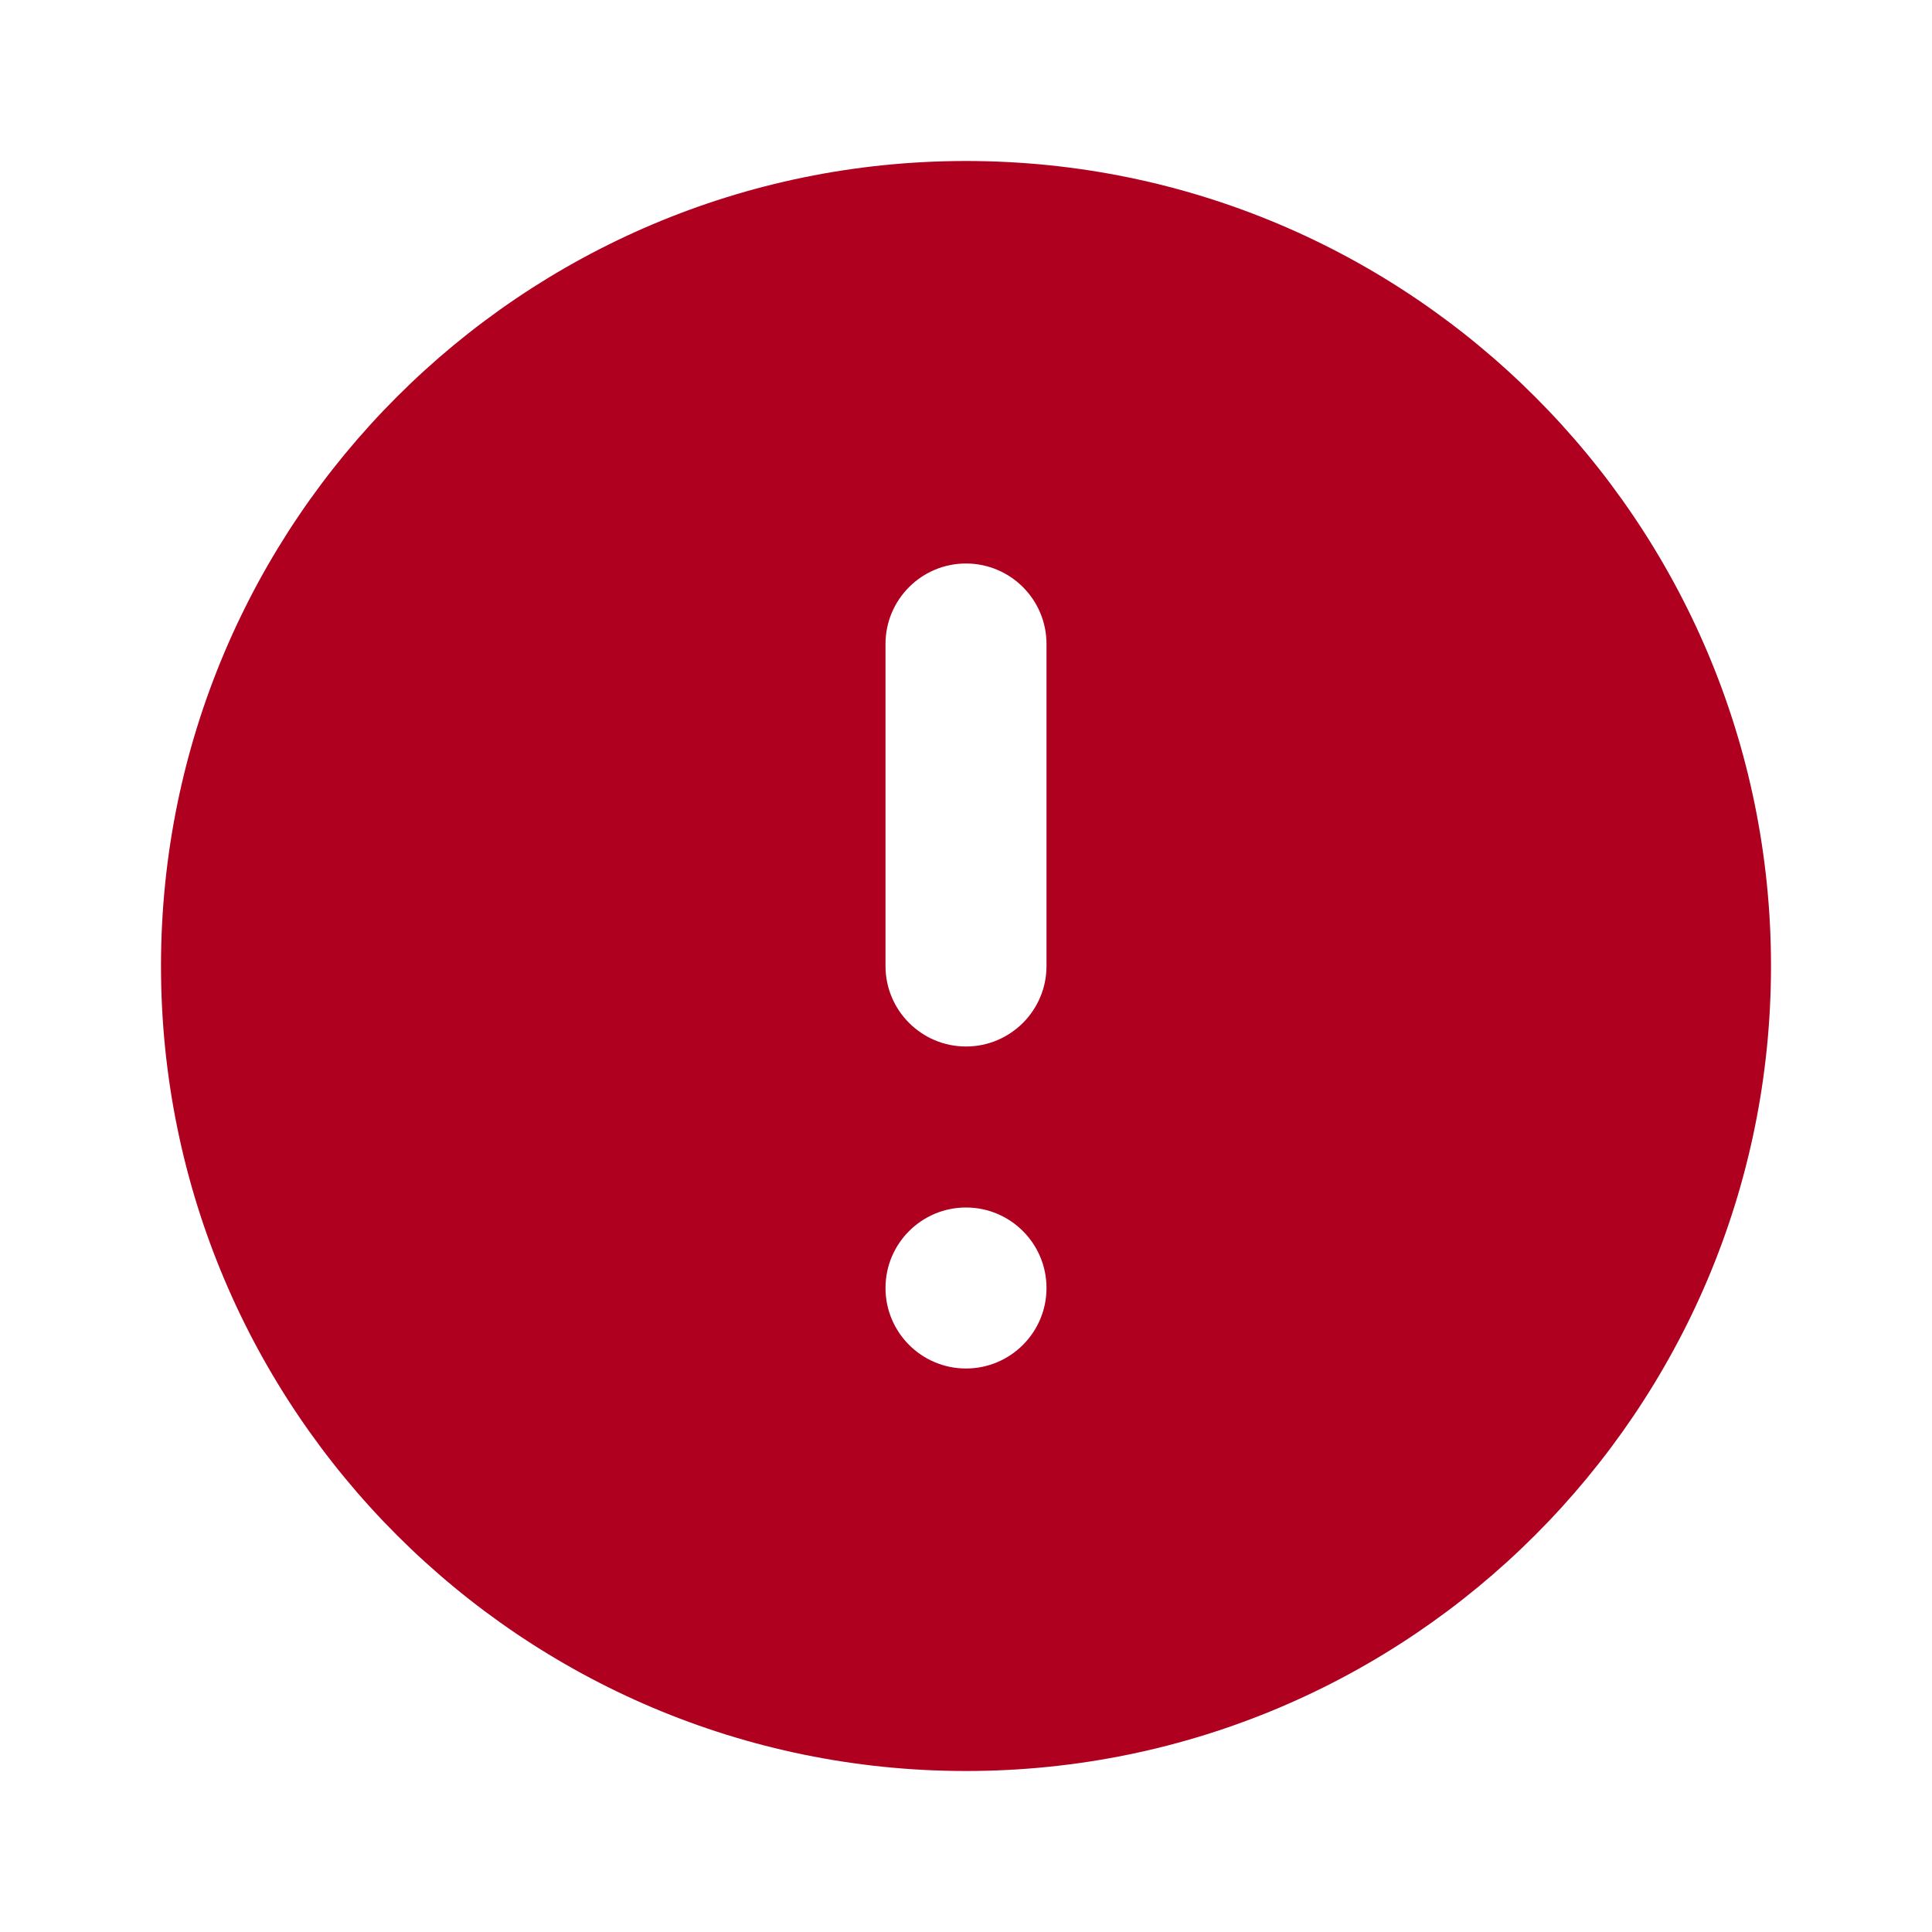
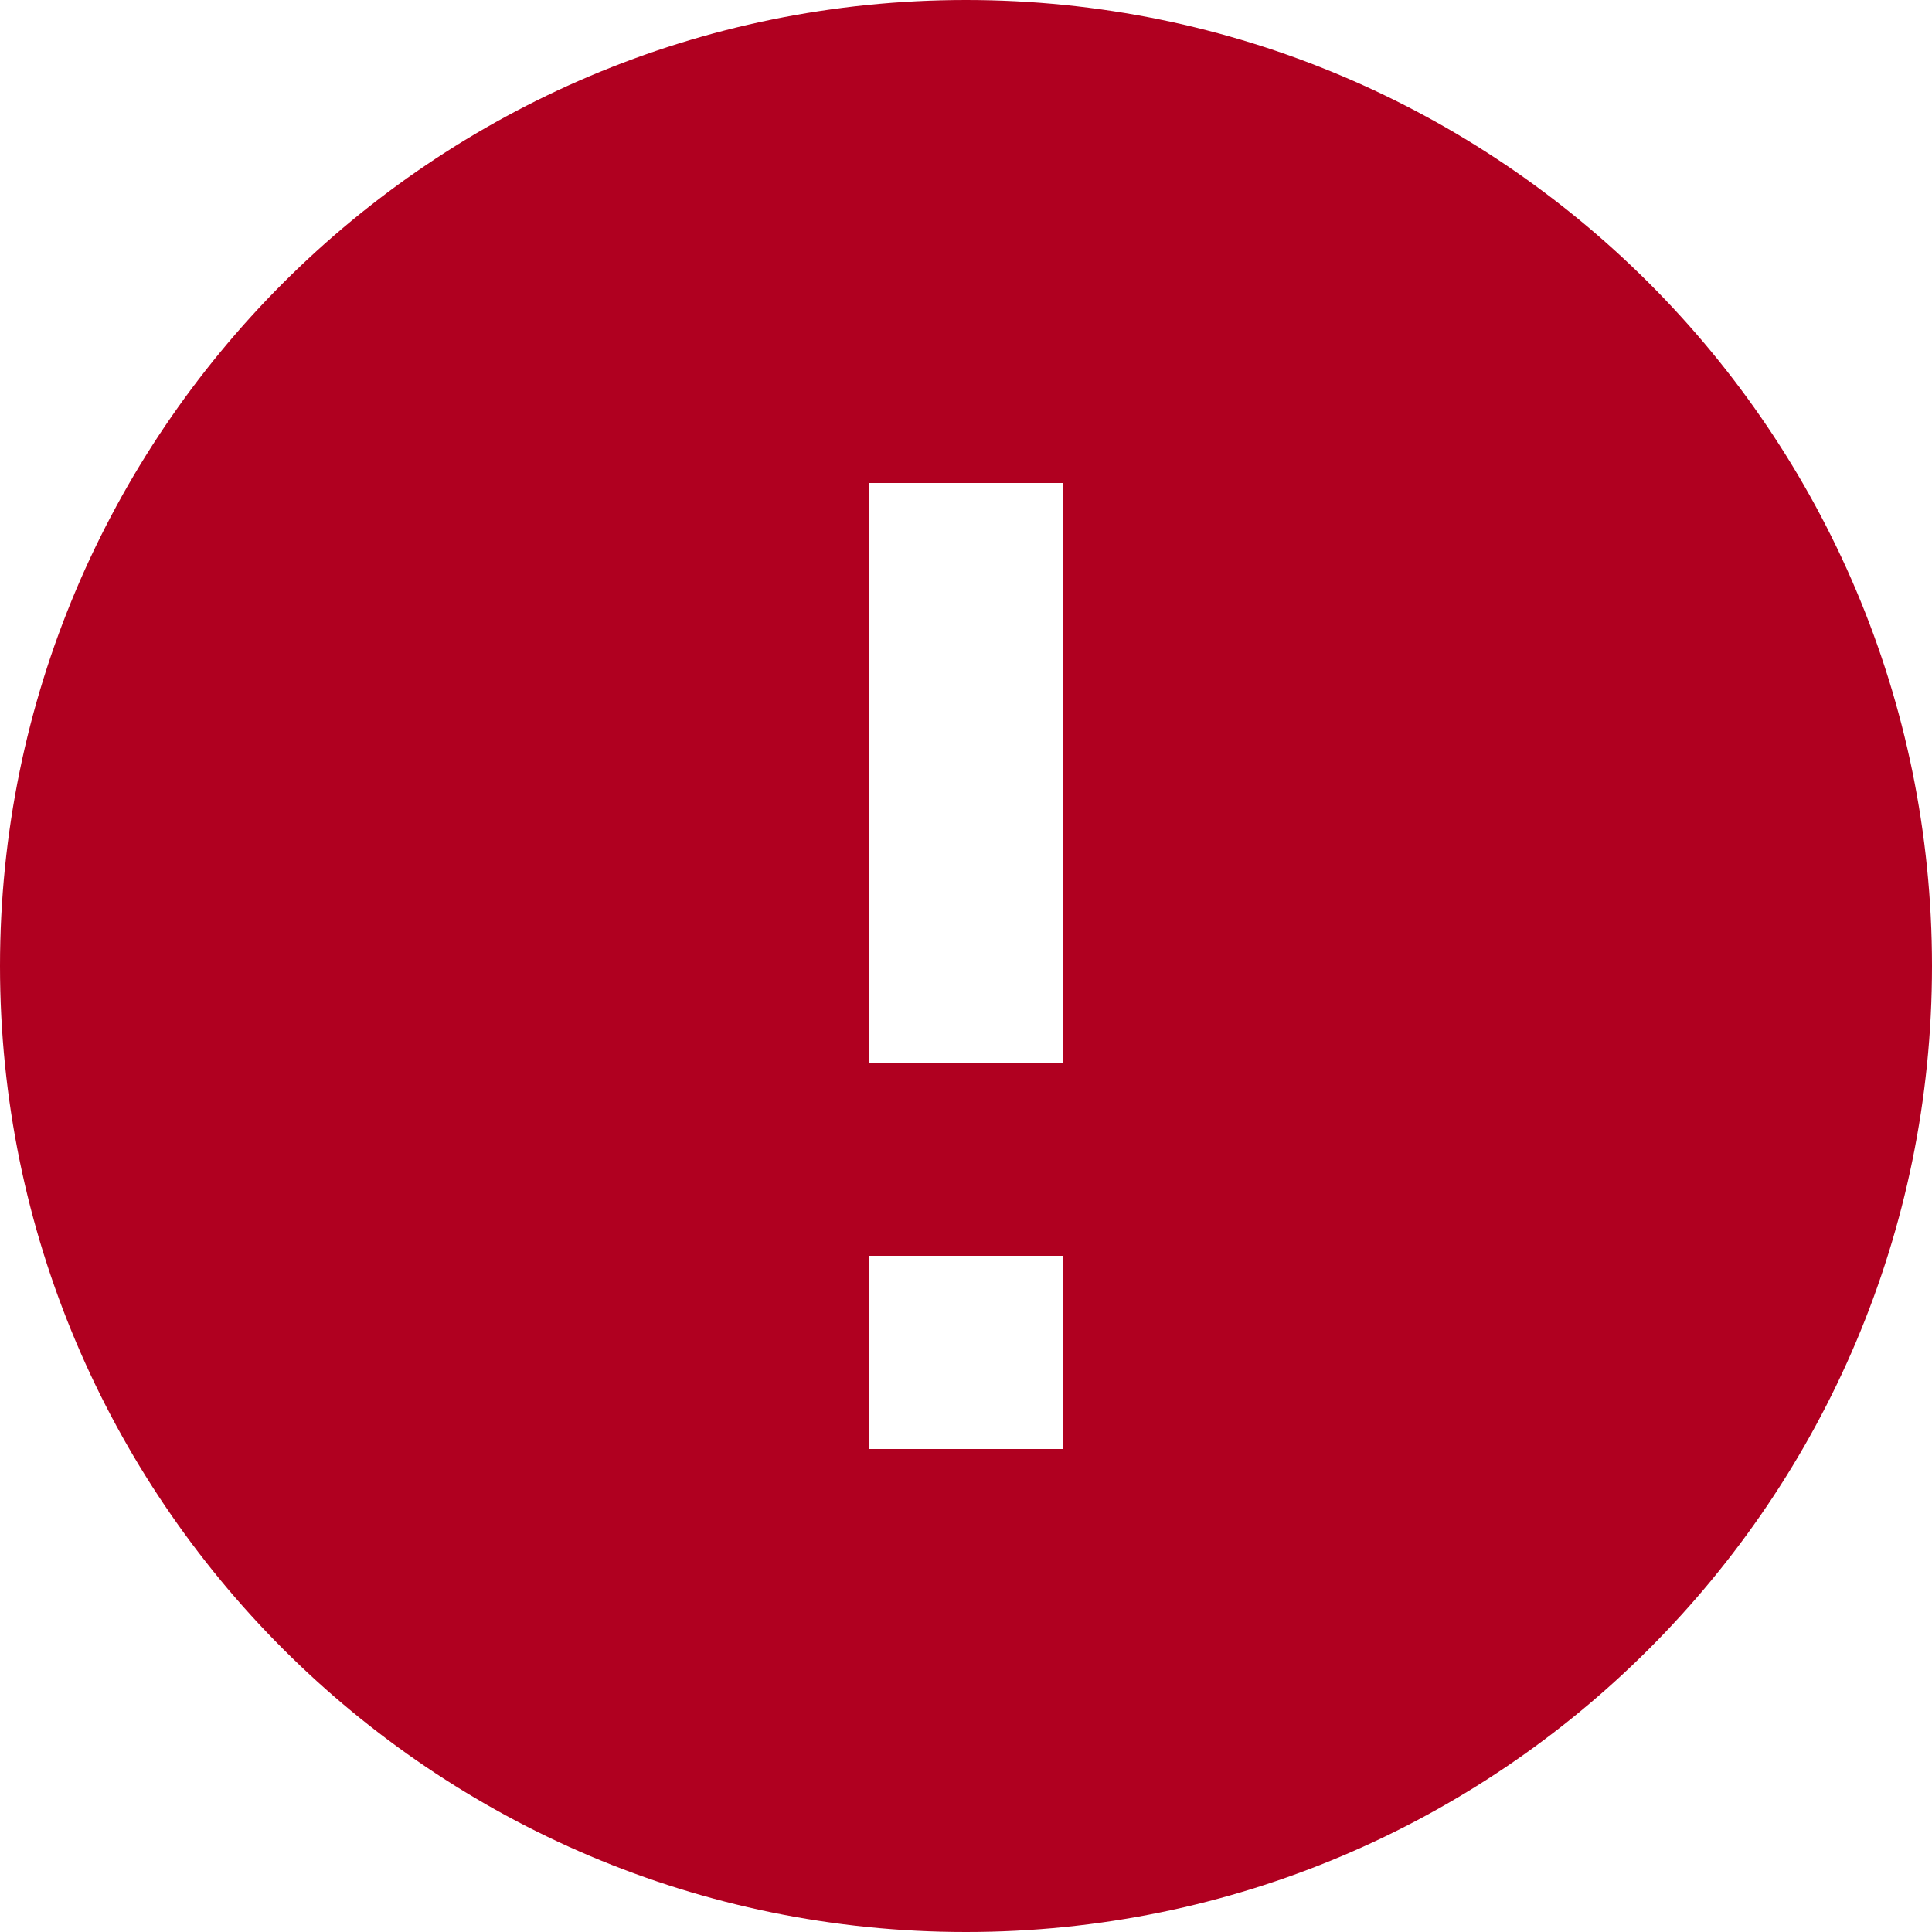
- <svg xmlns="http://www.w3.org/2000/svg" width="24" height="24" viewBox="0 0 24 24" fill="none">
-   <path fill-rule="evenodd" clip-rule="evenodd" d="M12 2C6.48 2 2 6.48 2 12C2 17.52 6.48 22 12 22C17.52 22 22 17.52 22 12C22 6.48 17.52 2 12 2ZM13 16C13 16.552 12.552 17 12 17C11.448 17 11 16.552 11 16C11 15.448 11.448 15 12 15C12.552 15 13 15.448 13 16ZM13 12C13 12.552 12.552 13 12 13C11.448 13 11 12.552 11 12V8C11 7.448 11.448 7 12 7C12.552 7 13 7.448 13 8V12Z" fill="#B00020" />
+ <svg xmlns="http://www.w3.org/2000/svg" width="20" height="20" viewBox="0 0 20 20" fill="none">
+   <path d="M10 0C4.48 0 0 4.48 0 10C0 15.52 4.48 20 10 20C15.52 20 20 15.52 20 10C20 4.48 15.52 0 10 0ZM11 15H9V13H11V15ZM11 11H9V5H11V11Z" fill="#B00020" />
</svg>
